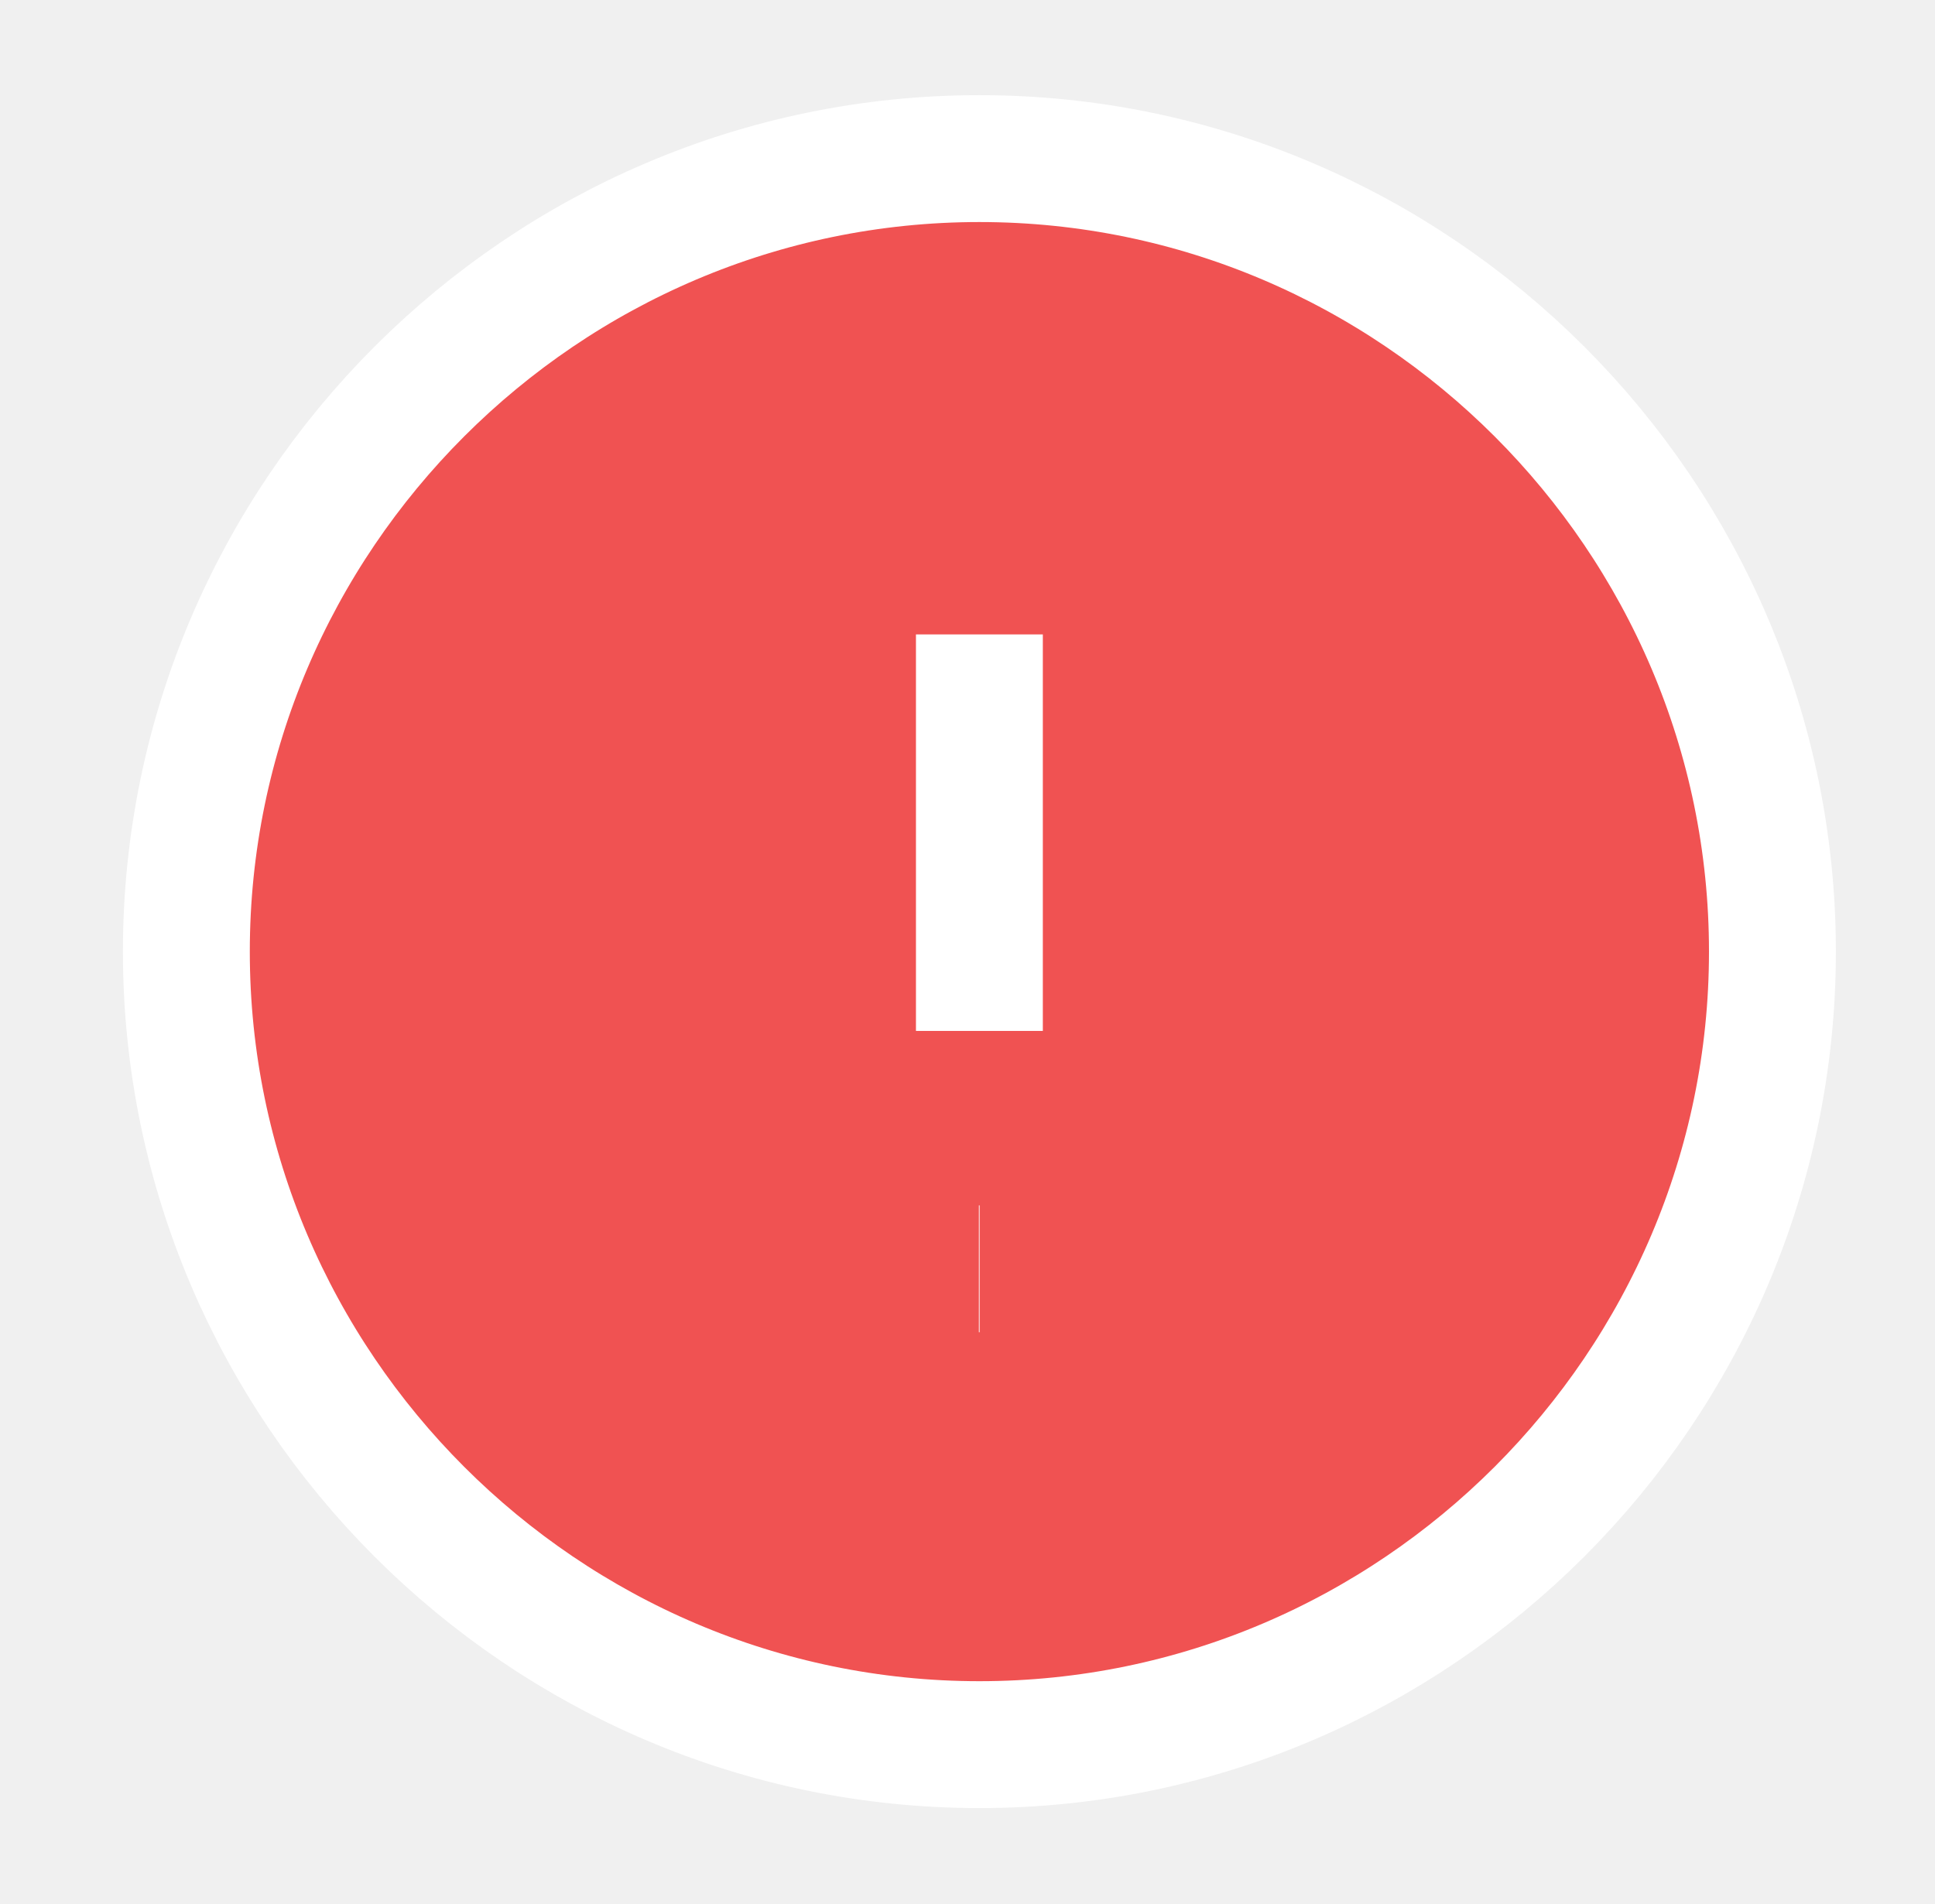
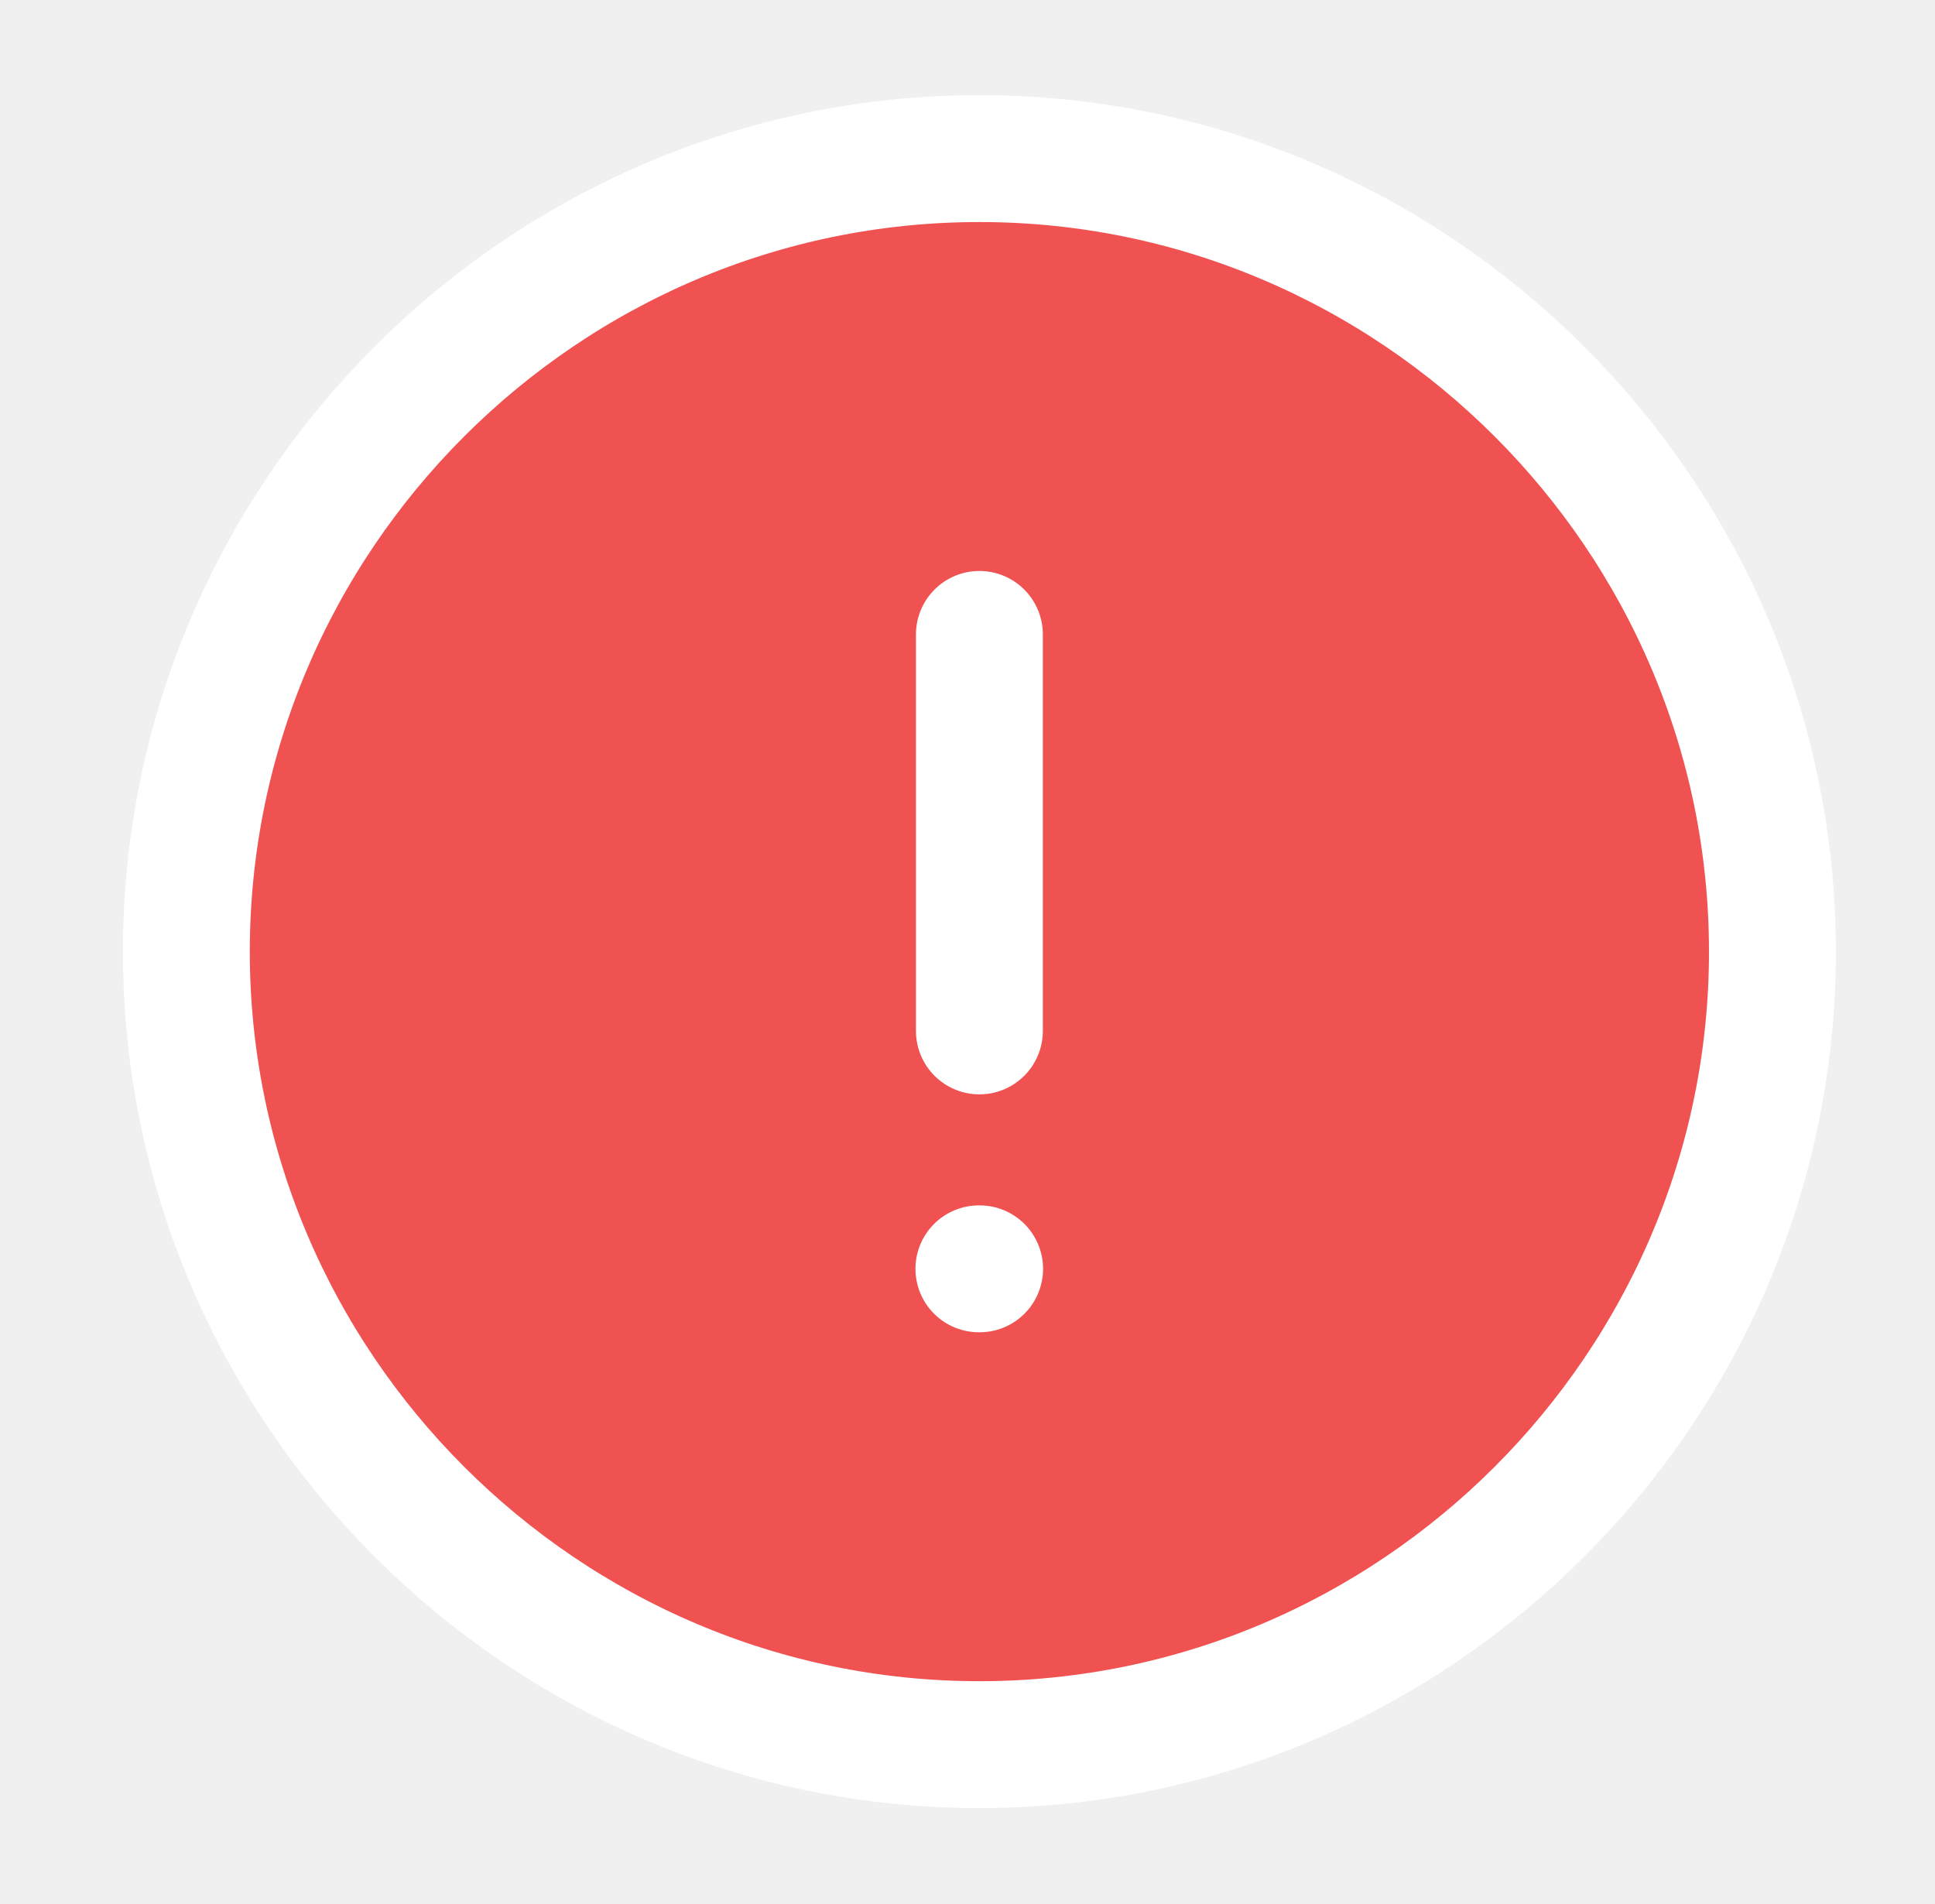
<svg xmlns="http://www.w3.org/2000/svg" width="61" height="60" viewBox="0 0 61 60" fill="none">
-   <path d="M30.875 55C44.625 55 55.875 43.75 55.875 30C55.875 16.25 44.625 5 30.875 5C17.125 5 5.875 16.25 5.875 30C5.875 43.75 17.125 55 30.875 55Z" fill="#F05252" stroke="white" stroke-width="4" strokeLinecap="round" strokeLinejoin="round" />
-   <path d="M30.875 20V32.5" stroke="white" stroke-width="4" strokeLinecap="round" strokeLinejoin="round" />
-   <path d="M30.859 40H30.882" stroke="white" stroke-width="4" strokeLinecap="round" strokeLinejoin="round" />
+   <path d="M30.875 55C44.625 55 55.875 43.75 55.875 30C55.875 16.25 44.625 5 30.875 5C17.125 5 5.875 16.25 5.875 30C5.875 43.75 17.125 55 30.875 55Z" fill="#F05252" stroke="white" stroke-width="4" stroke-linecap="round" stroke-linejoin="round" />
+   <path d="M30.875 20V32.5" stroke="white" stroke-width="4" stroke-linecap="round" stroke-linejoin="round" />
+   <path d="M30.859 40H30.882" stroke="white" stroke-width="4" stroke-linecap="round" stroke-linejoin="round" />
</svg>
